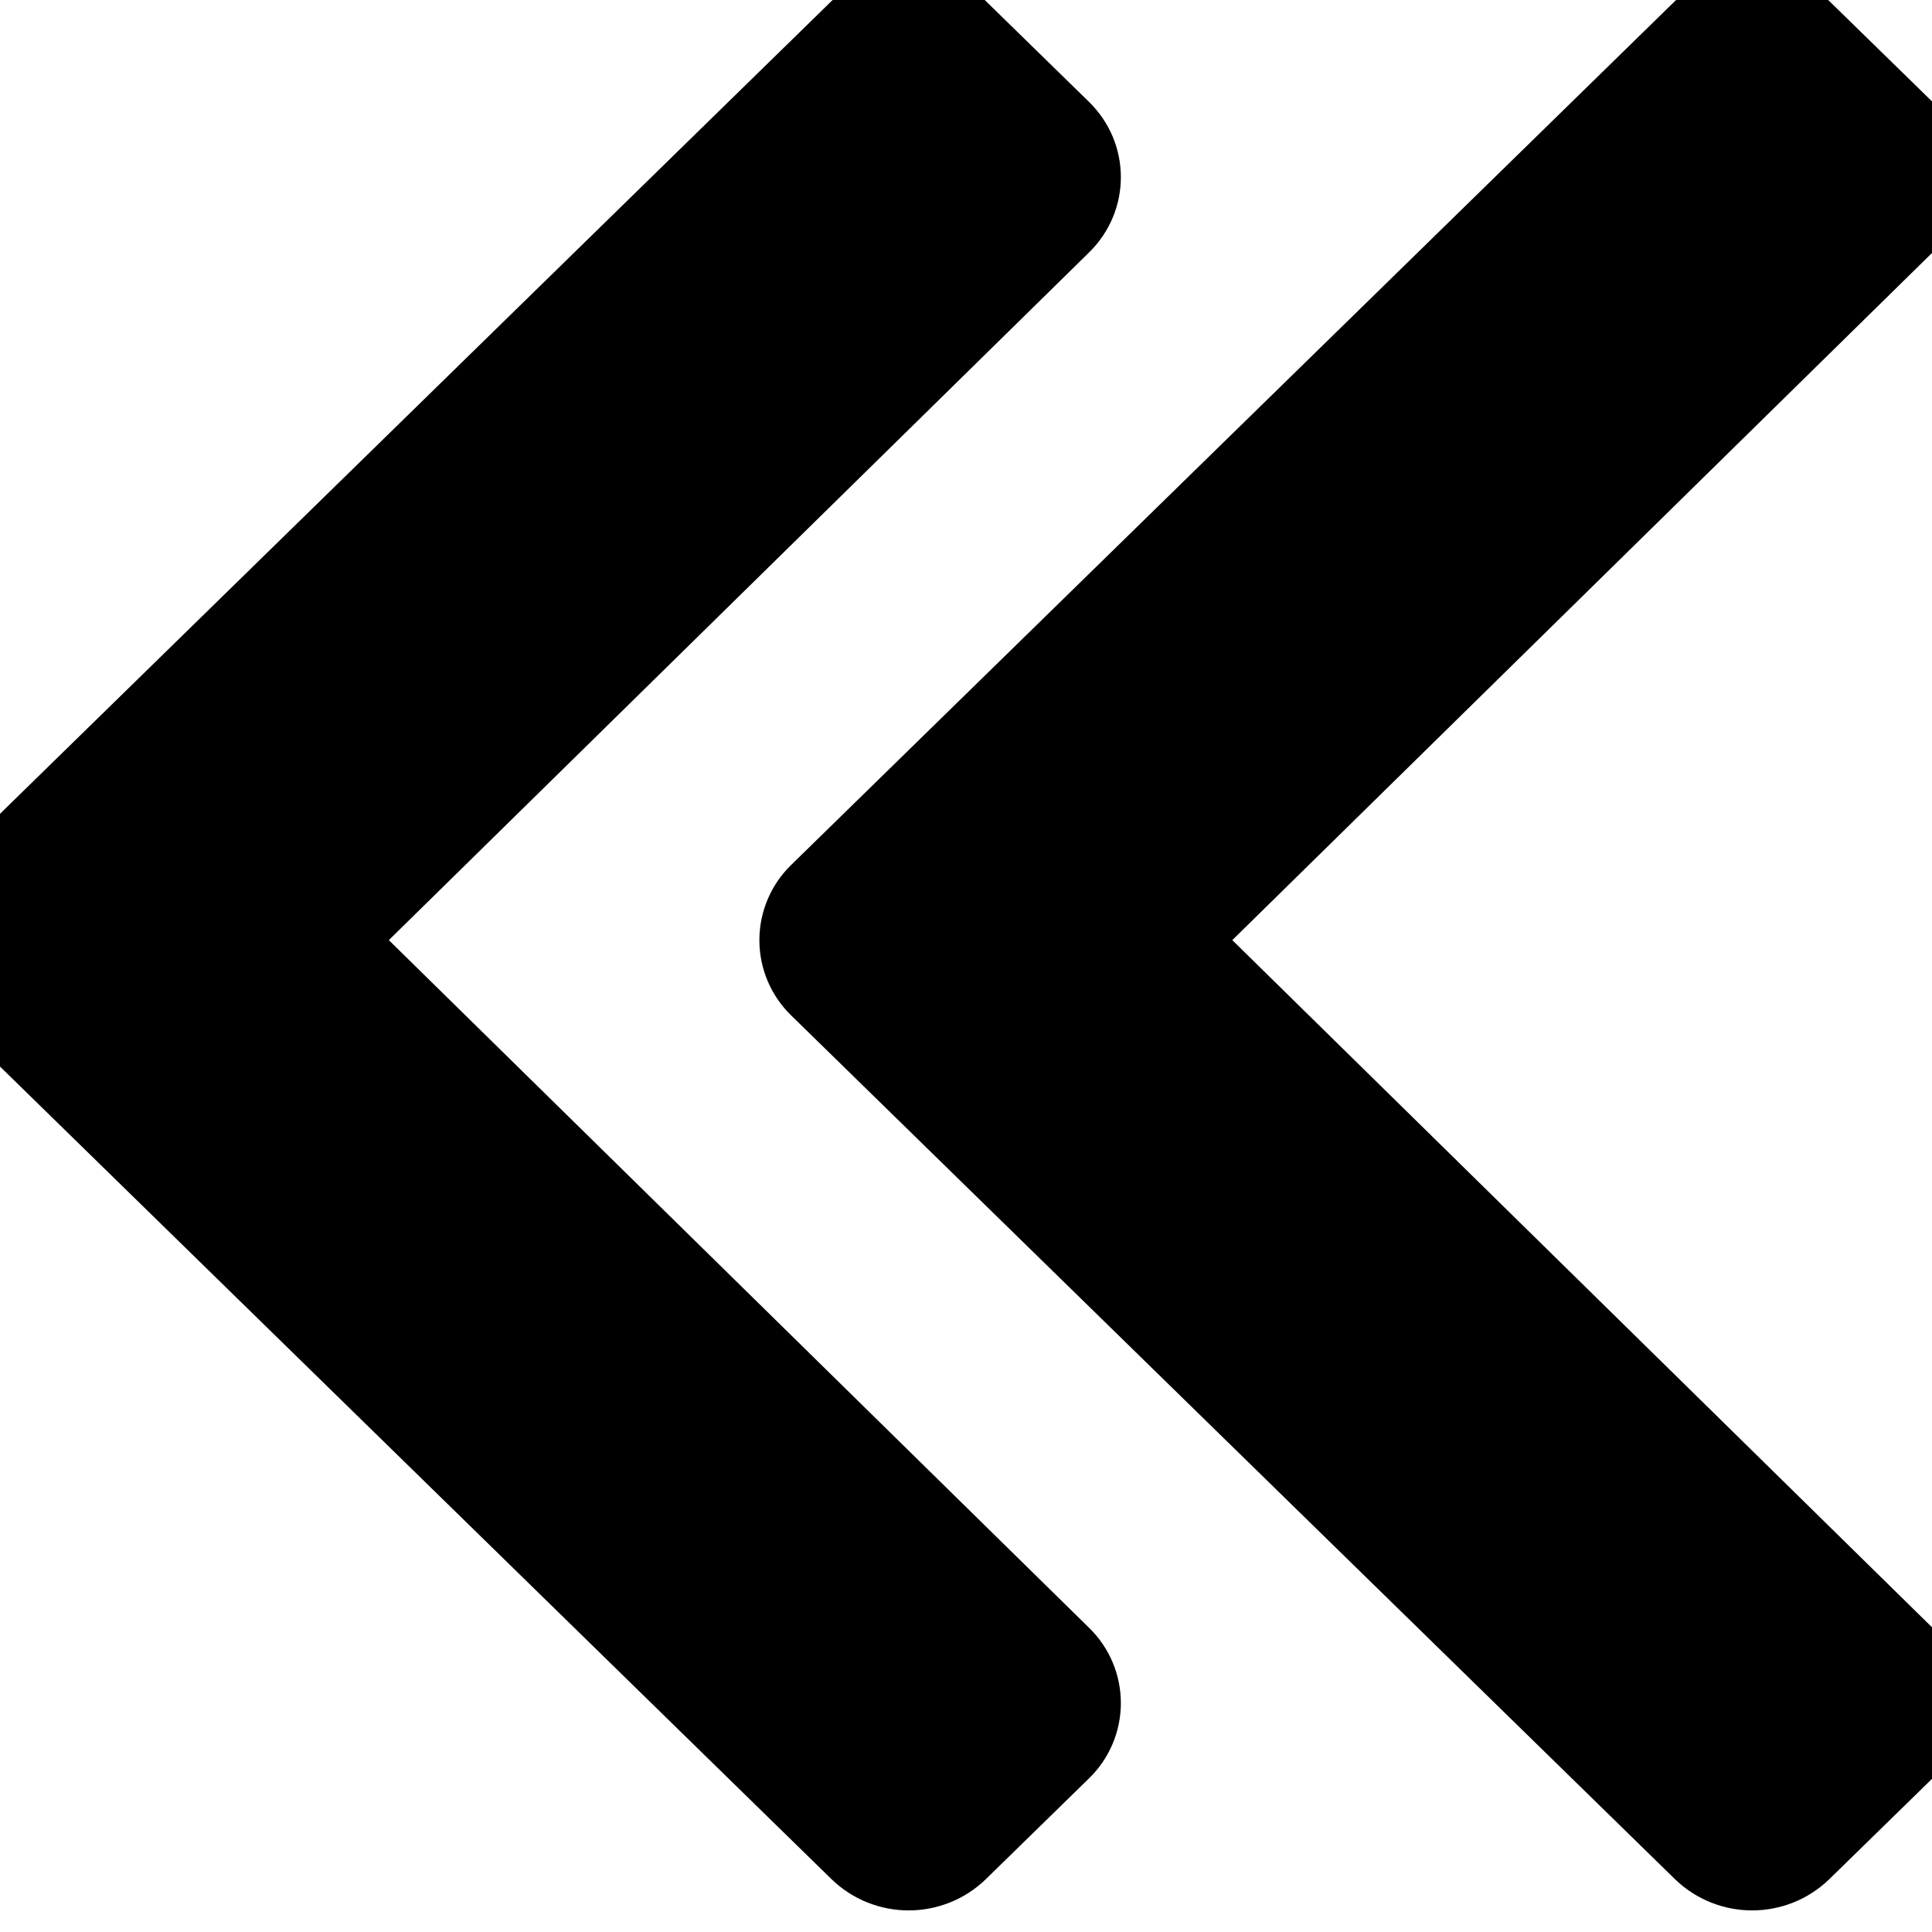
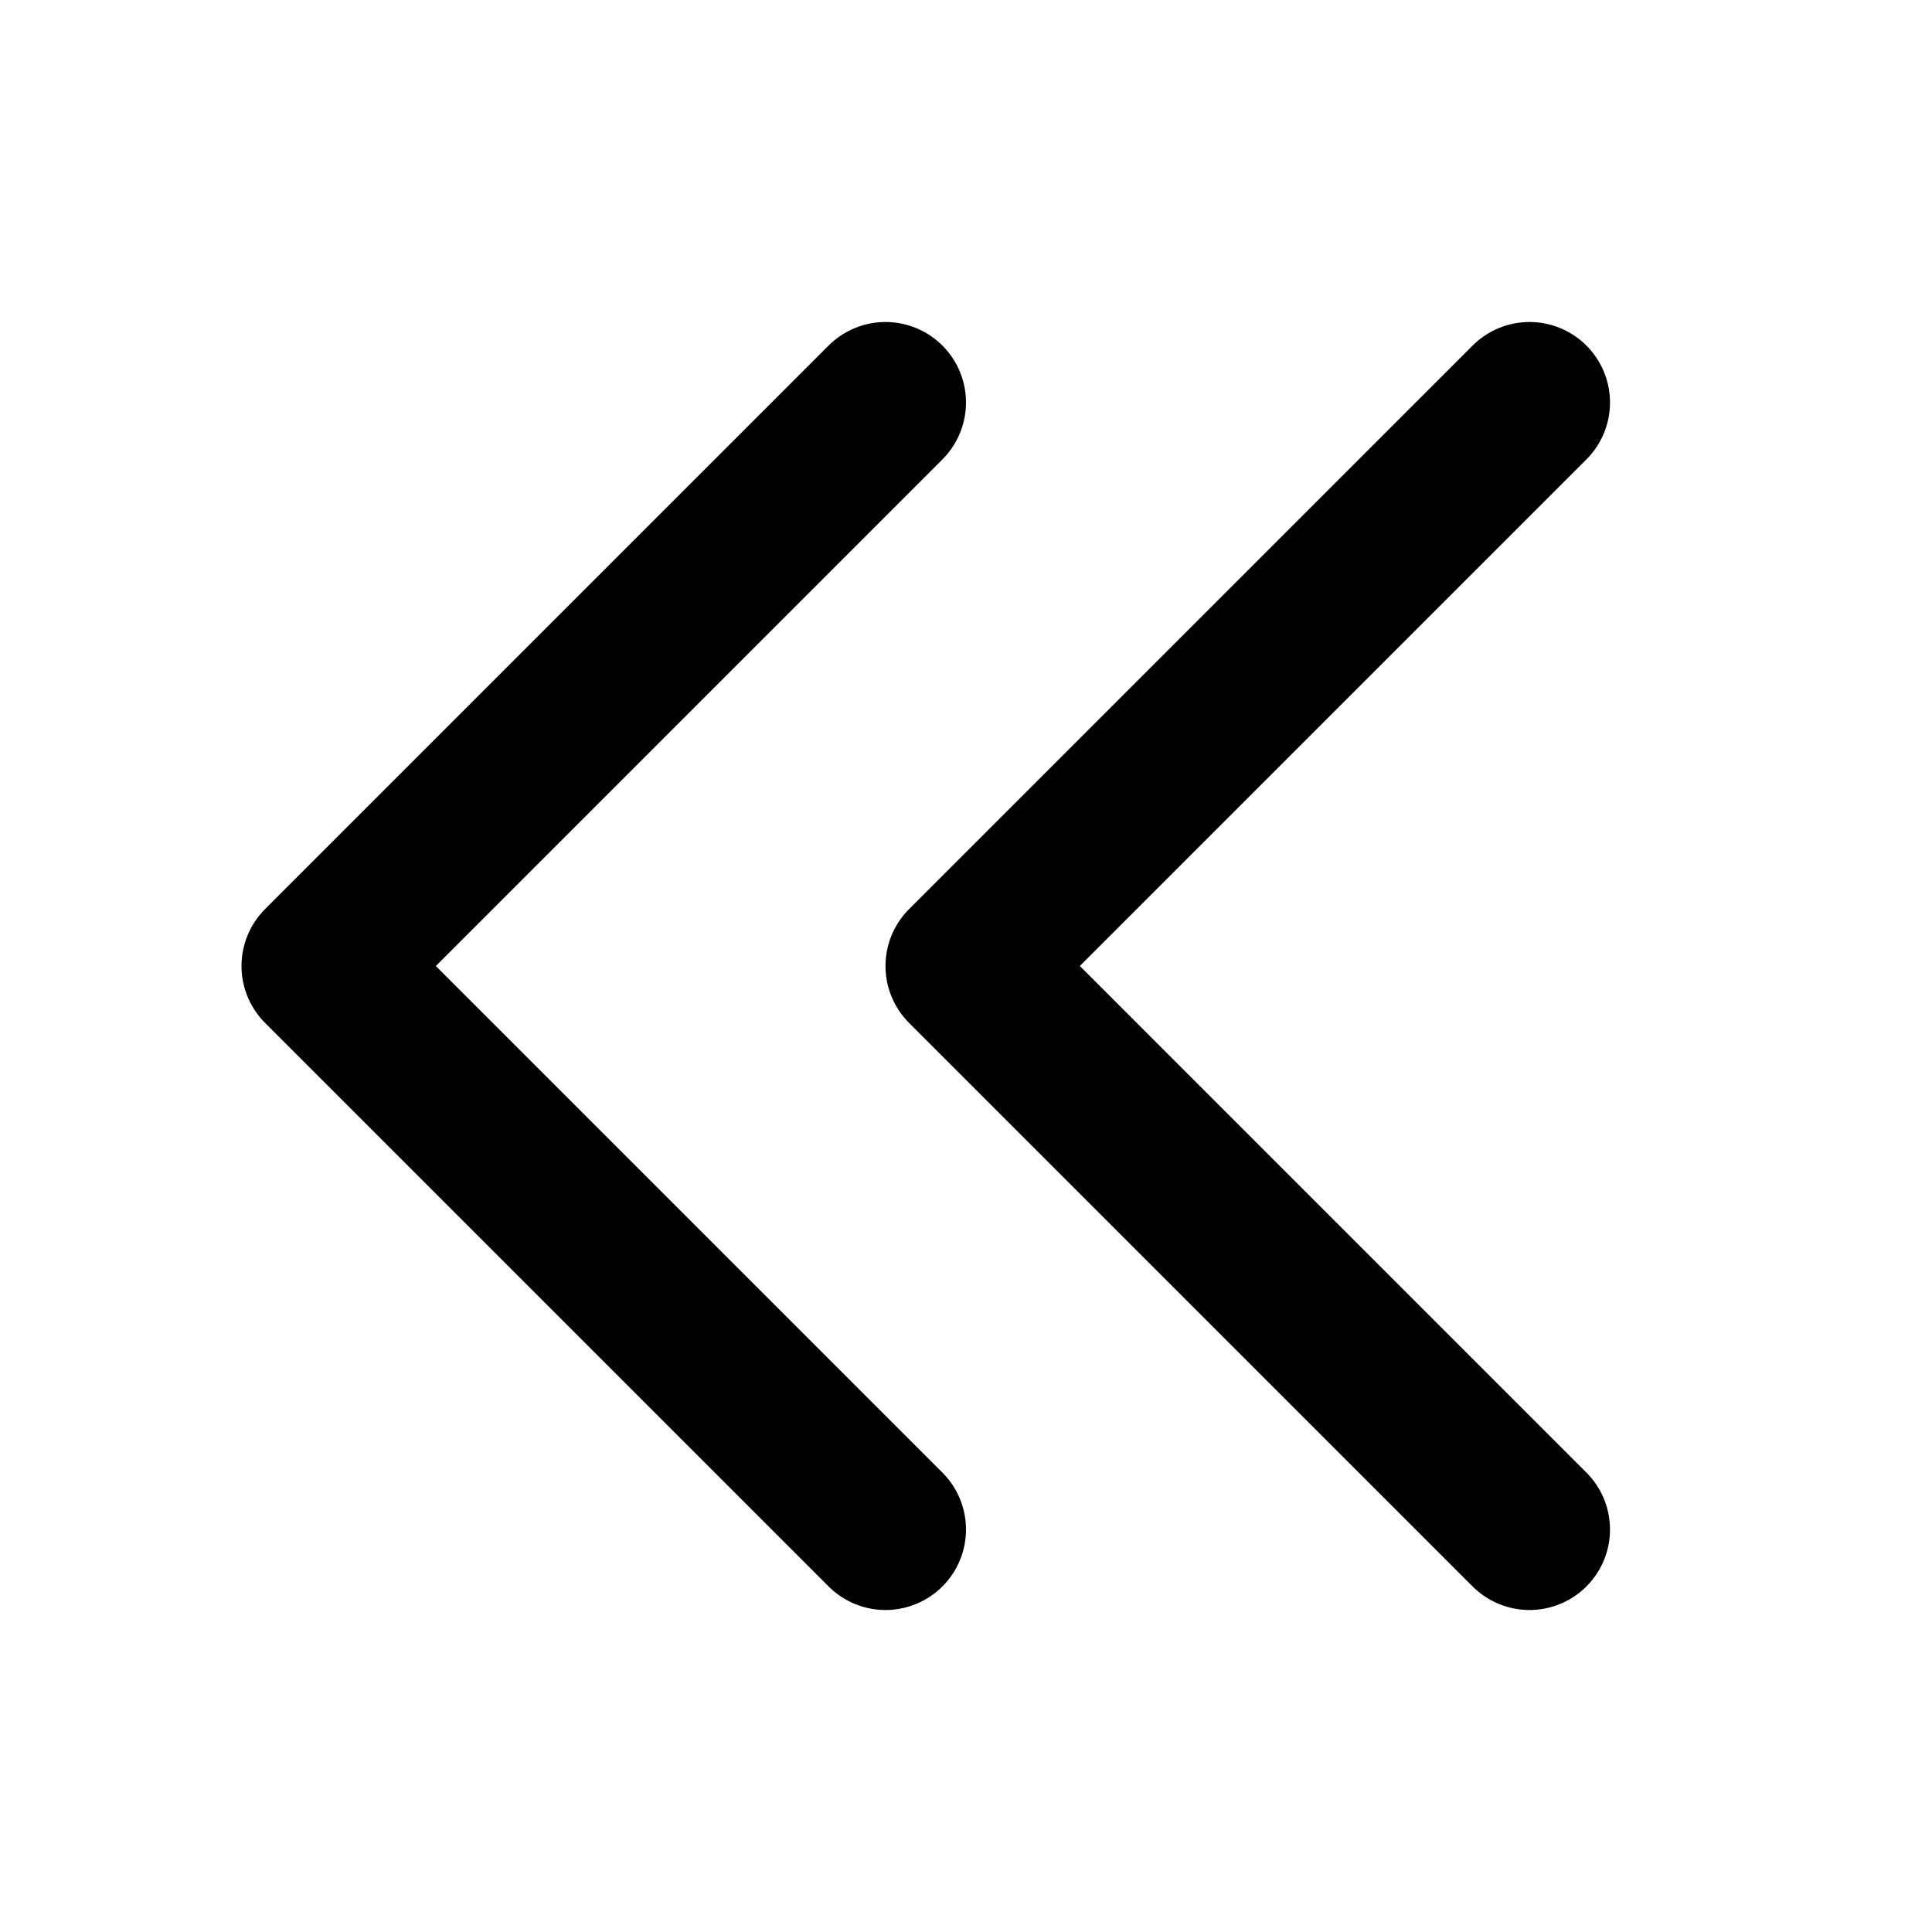
- <svg xmlns="http://www.w3.org/2000/svg" aria-hidden="true" fill="currentColor" height="1em" width="1em" viewBox="64 64 896 896">
-   <g style="transform: scale(25)">
-     <path d="M33.632 2.58a2.058 2.058 0 0 1 2.863 0l1.912 1.868c.79.772.79 2.022.003 2.795L25.42 20l12.99 12.757a1.947 1.947 0 0 1-.003 2.795l-1.912 1.868a2.058 2.058 0 0 1-2.863 0L17.24 21.4a1.947 1.947 0 0 1 0-2.798zm-15.647 0a2.058 2.058 0 0 1 2.863 0l1.912 1.868c.79.772.79 2.022.003 2.795L9.773 20l12.99 12.757a1.947 1.947 0 0 1-.003 2.795l-1.912 1.868a2.058 2.058 0 0 1-2.863 0L1.593 21.4a1.947 1.947 0 0 1 0-2.798z" fill-rule="nonzero" />
-   </g>
+ <svg xmlns="http://www.w3.org/2000/svg" height="1em" width="1em" fill="none" viewBox="0 0 24 24" stroke="currentColor" stroke-width="2">
+   <path stroke-linecap="round" stroke-linejoin="round" d="M11 19l-7-7 7-7m8 14l-7-7 7-7" />
</svg>
